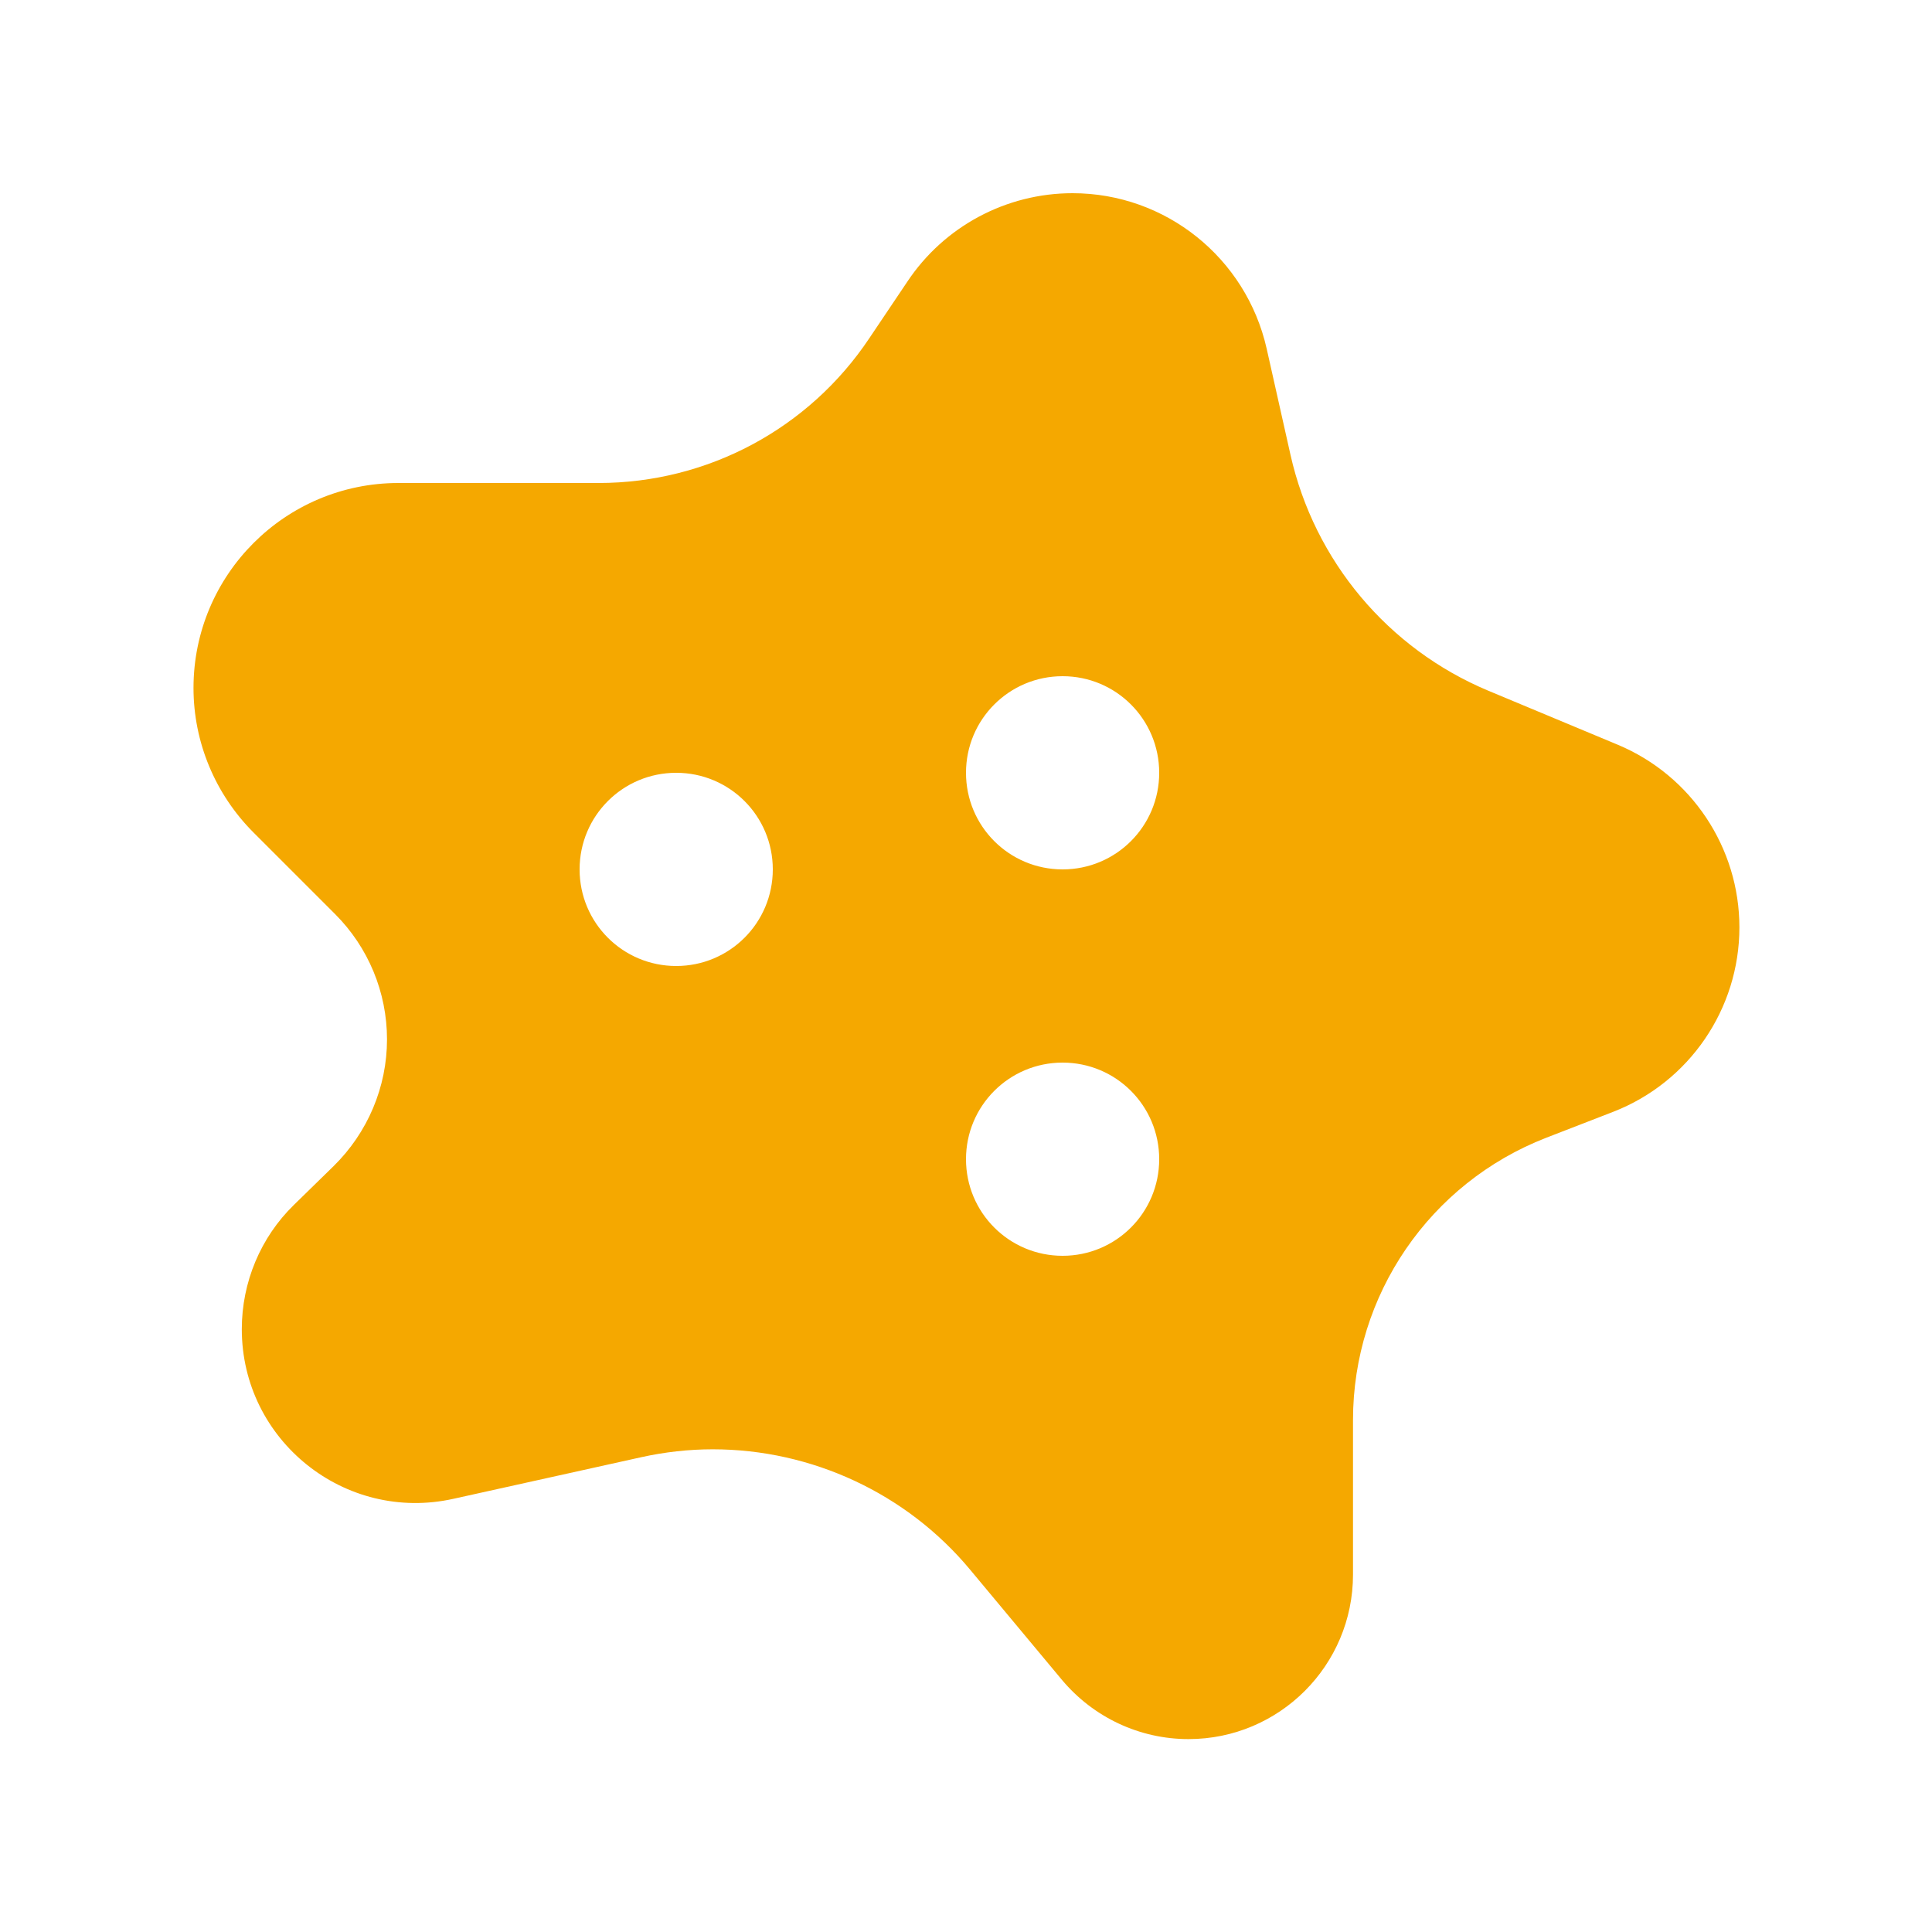
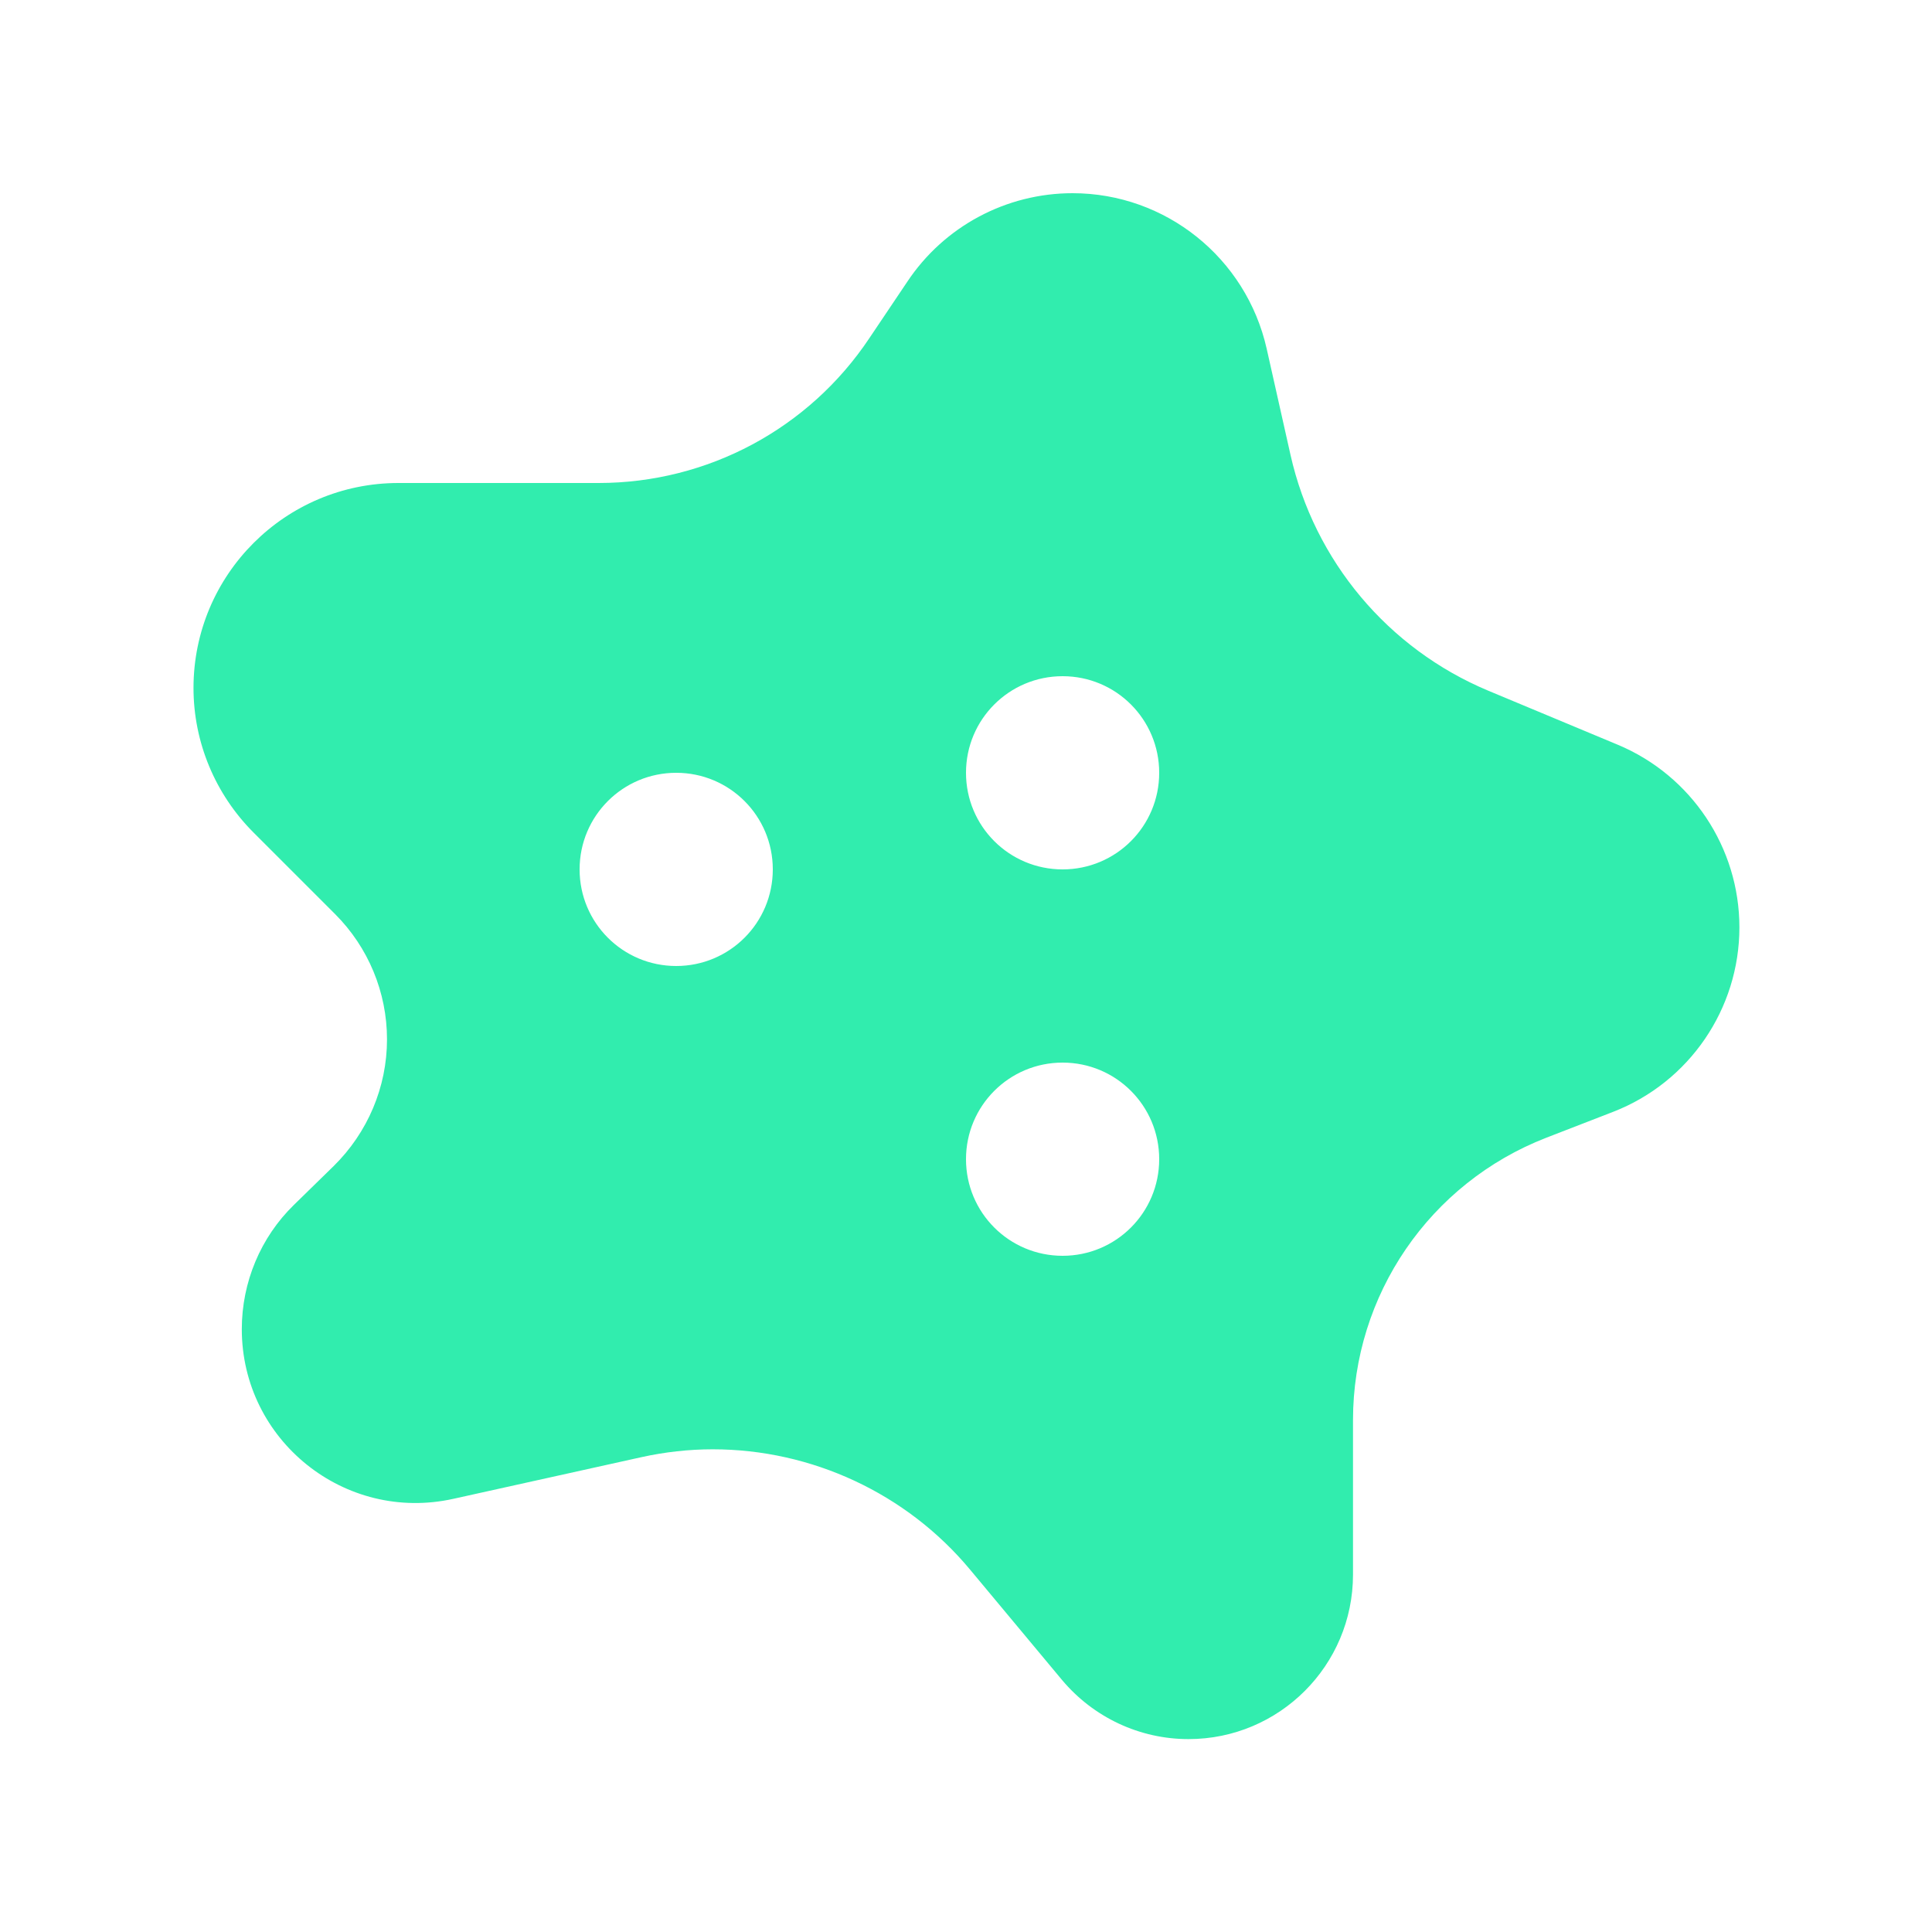
- <svg xmlns="http://www.w3.org/2000/svg" viewBox="0 0 640 640" fill="#f5a800">
+ <svg xmlns="http://www.w3.org/2000/svg" viewBox="0 0 640 640" fill="#31edae">
  <path d="M300.5 93.4L288 112C268 142 234.4 160 198.3 160L132 160C94.5 160 64.1 190.4 64.1 227.9C64.1 245.9 71.3 263.1 84 275.8L111 302.8C122 313.8 128.2 328.7 128.2 344.3C128.2 360.1 121.8 375.2 110.5 386.3L97.4 399.1C86.3 409.9 80.1 424.8 80.1 440.3C80.1 477.1 114.2 504.5 150.2 496.5L212.5 482.7C220.2 481 228.2 480.1 236.1 480.1C268.9 480.1 300.3 494.7 321.3 519.9L351.8 556.5C362.2 568.9 377.5 576.1 393.7 576.1C423.8 576.1 448.2 551.7 448.2 521.6L448.2 470.4C448.2 429 473.6 391.9 512.2 376.9L534.4 368.3C559.6 358.5 576.2 334.2 576.2 307.2C576.2 280.8 560.3 256.9 535.9 246.7L493 228.8C459.8 214.9 435.4 185.8 427.5 150.7L419.6 115.5C412.8 85.4 386.1 64 355.3 64C333.3 64 312.7 75 300.5 93.4zM224 256C241.7 256 256 270.3 256 288C256 305.7 241.7 320 224 320C206.3 320 192 305.7 192 288C192 270.3 206.3 256 224 256zM320 256C320 238.3 334.3 224 352 224C369.7 224 384 238.3 384 256C384 273.7 369.7 288 352 288C334.3 288 320 273.7 320 256zM352 352C369.7 352 384 366.3 384 384C384 401.7 369.7 416 352 416C334.3 416 320 401.7 320 384C320 366.3 334.3 352 352 352z" />
</svg>
